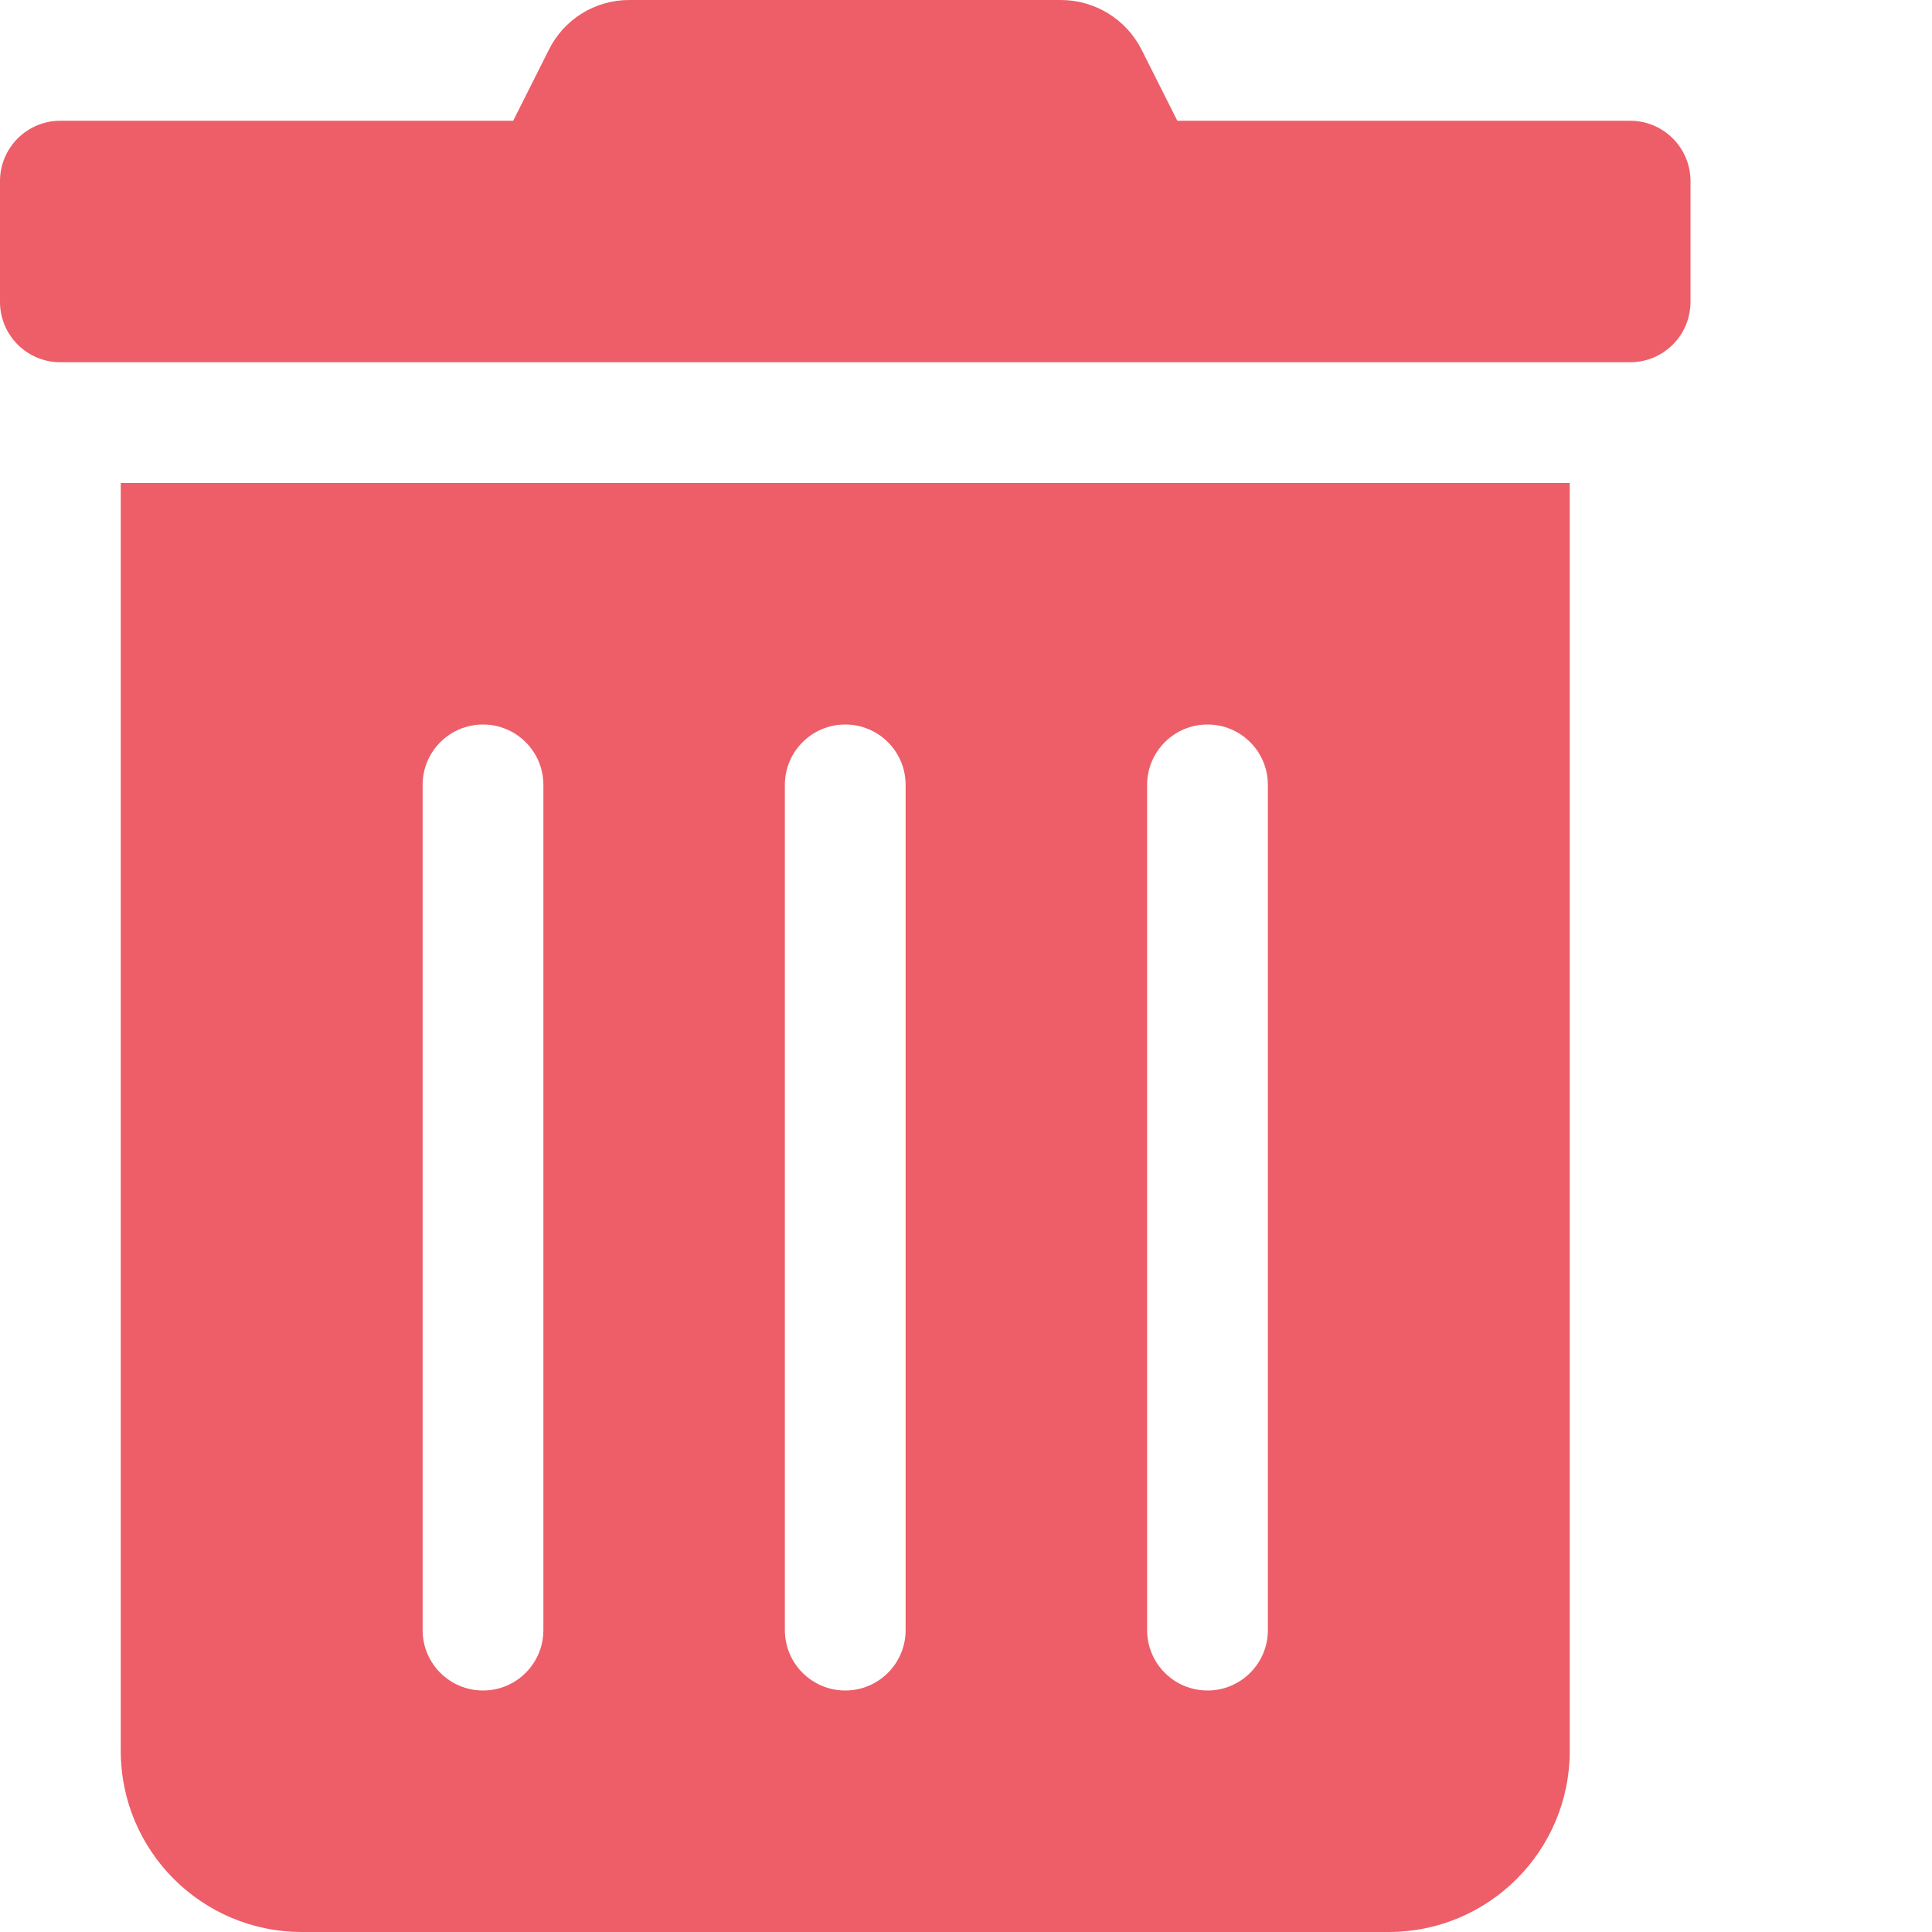
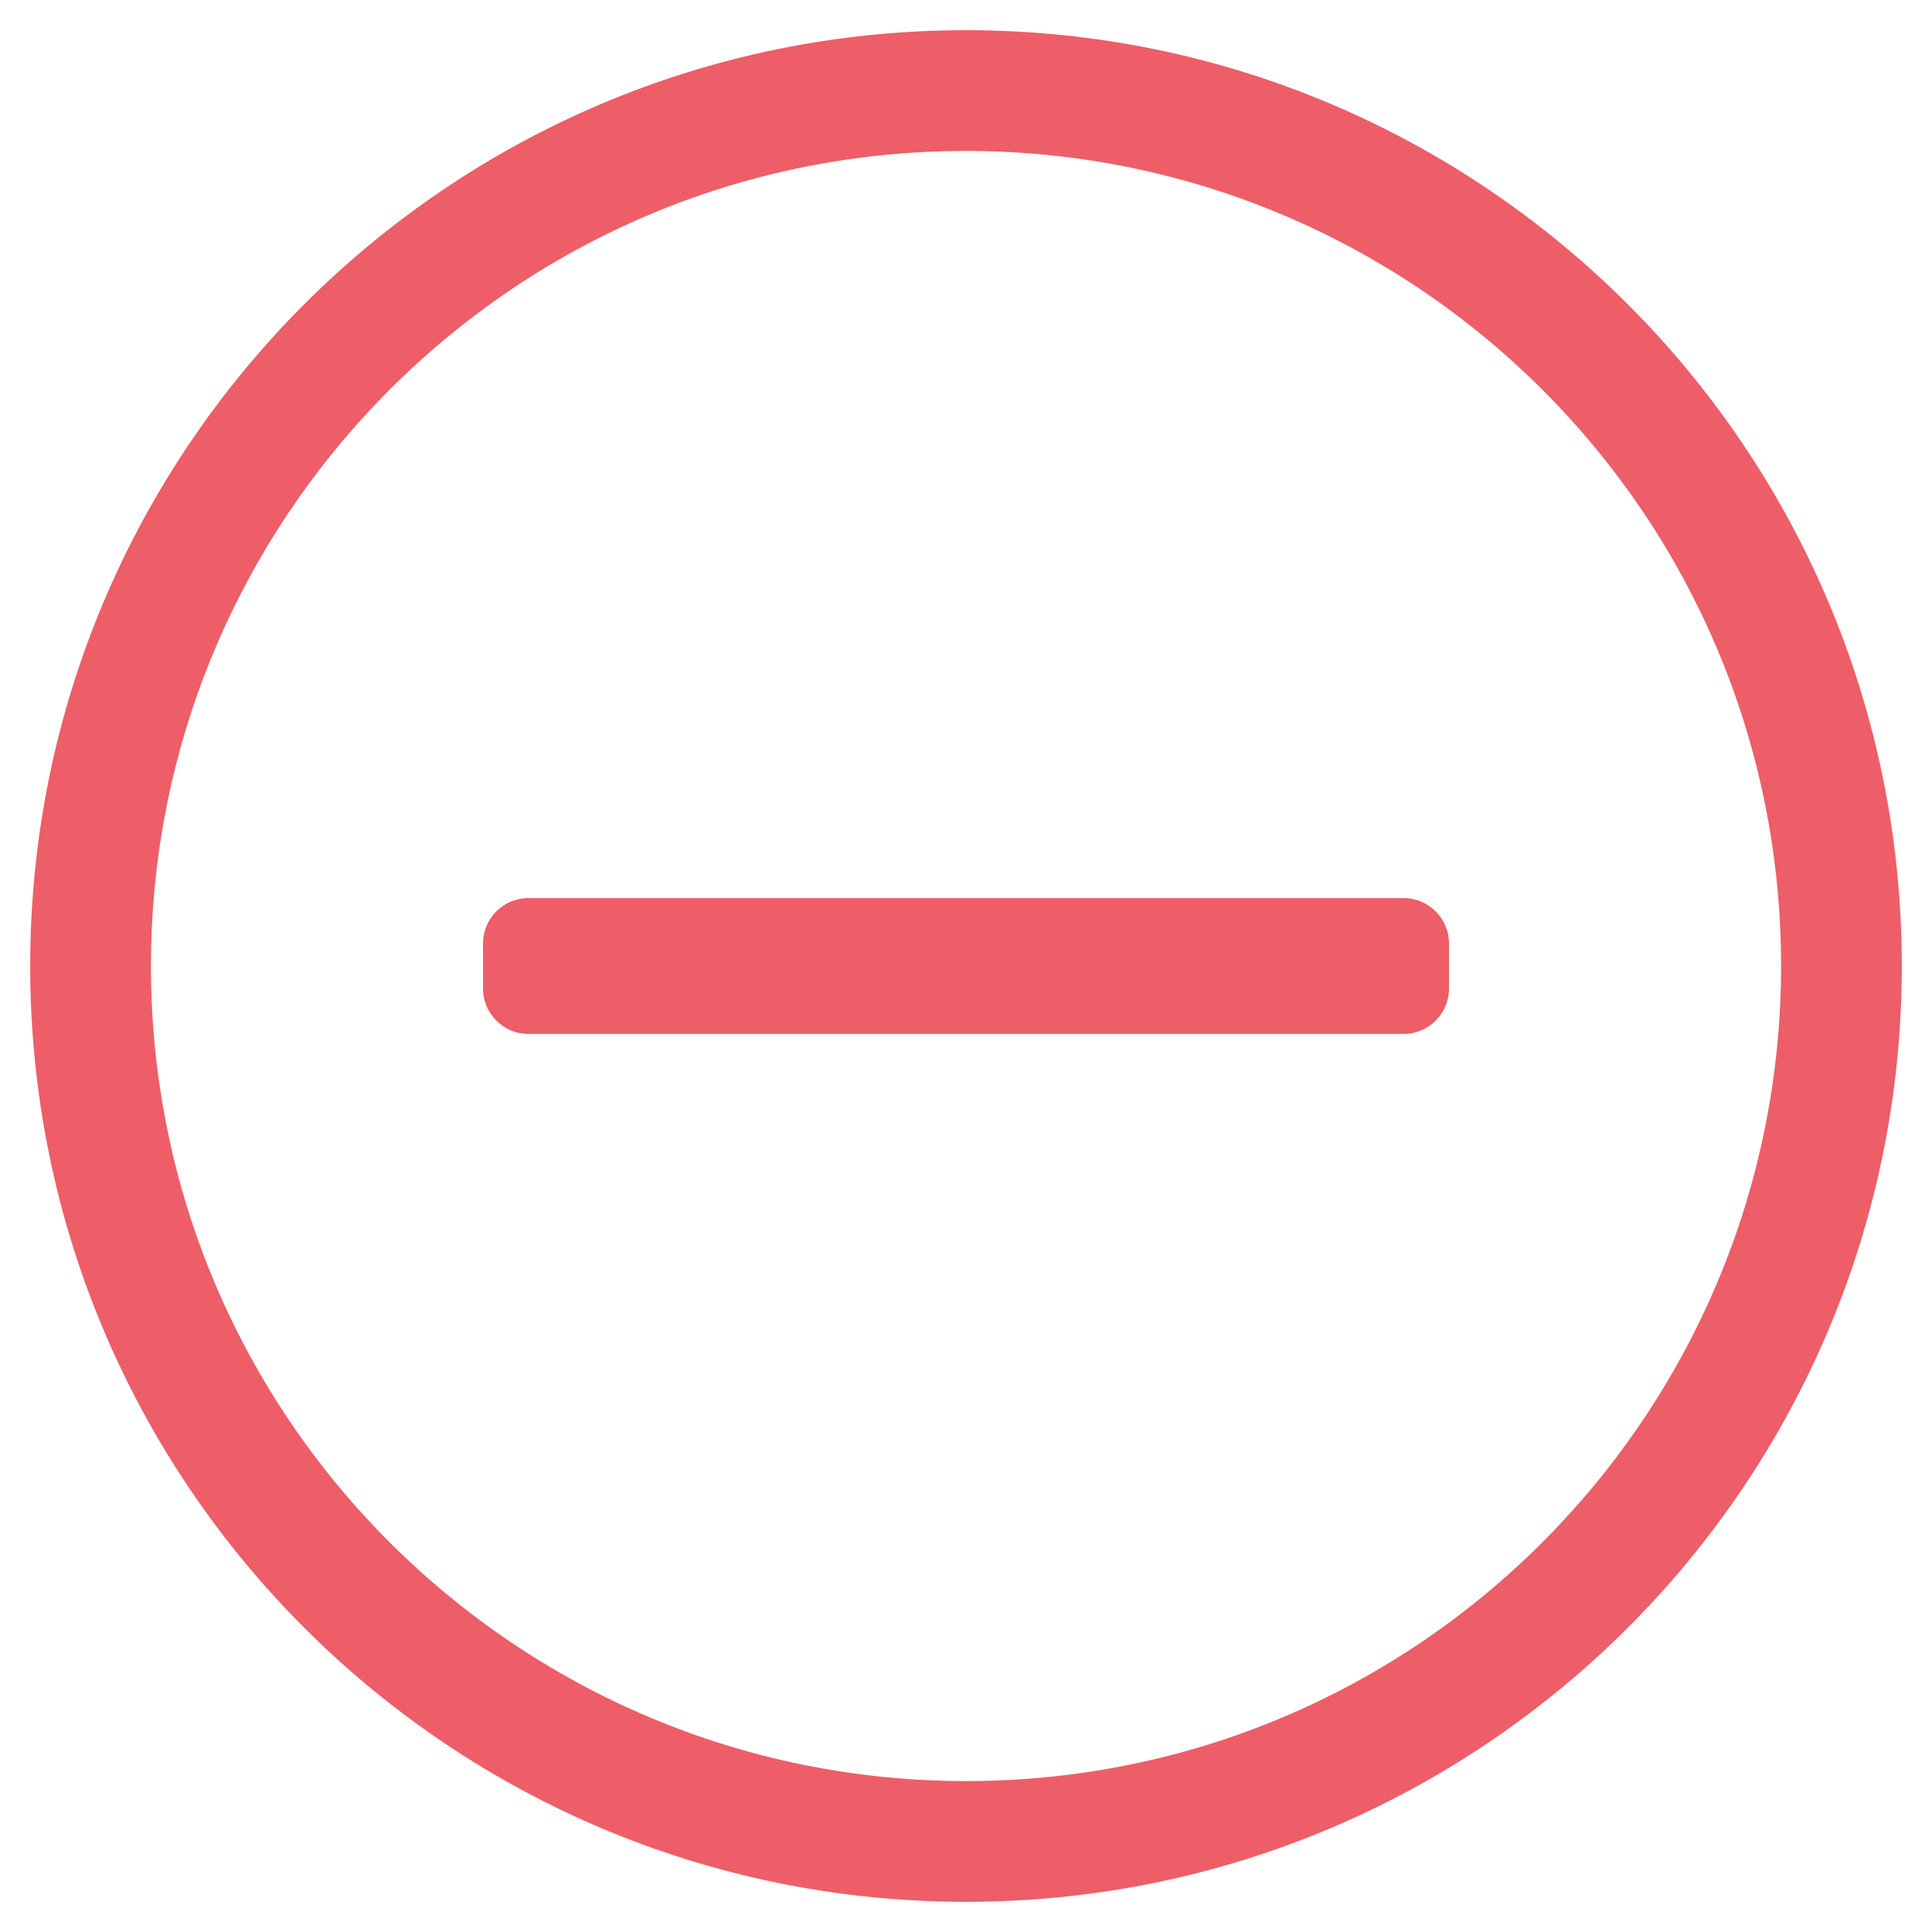
<svg xmlns="http://www.w3.org/2000/svg" viewBox="0 0 512 512">
-   <path style="fill: #ed5e68" d="M32 464a48 48 0 0 0 48 48h288a48 48 0 0 0 48-48V128H32zm272-256a16 16 0 0 1 32 0v224a16 16 0 0 1-32 0zm-96 0a16 16 0 0 1 32 0v224a16 16 0 0 1-32 0zm-96 0a16 16 0 0 1 32 0v224a16 16 0 0 1-32 0zM432 32H312l-9.4-18.7A24 24 0 0 0 281.1 0H166.8a23.72 23.72 0 0 0-21.4 13.3L136 32H16A16 16 0 0 0 0 48v32a16 16 0 0 0 16 16h416a16 16 0 0 0 16-16V48a16 16 0 0 0-16-16z" />
+   <path style="fill: #ed5e68" d="M140 274c-6.6 0-12-5.4-12-12v-12c0-6.6 5.4-12 12-12h232c6.6 0 12 5.4 12 12v12c0 6.6-5.4 12-12 12H140zm364-18c0 137-111 248-248 248S8 393 8 256 119 8 256 8s248 111 248 248zm-32 0c0-119.9-97.3-216-216-216-119.9 0-216 97.3-216 216 0 119.9 97.3 216 216 216 119.9 0 216-97.3 216-216z" />
</svg>
